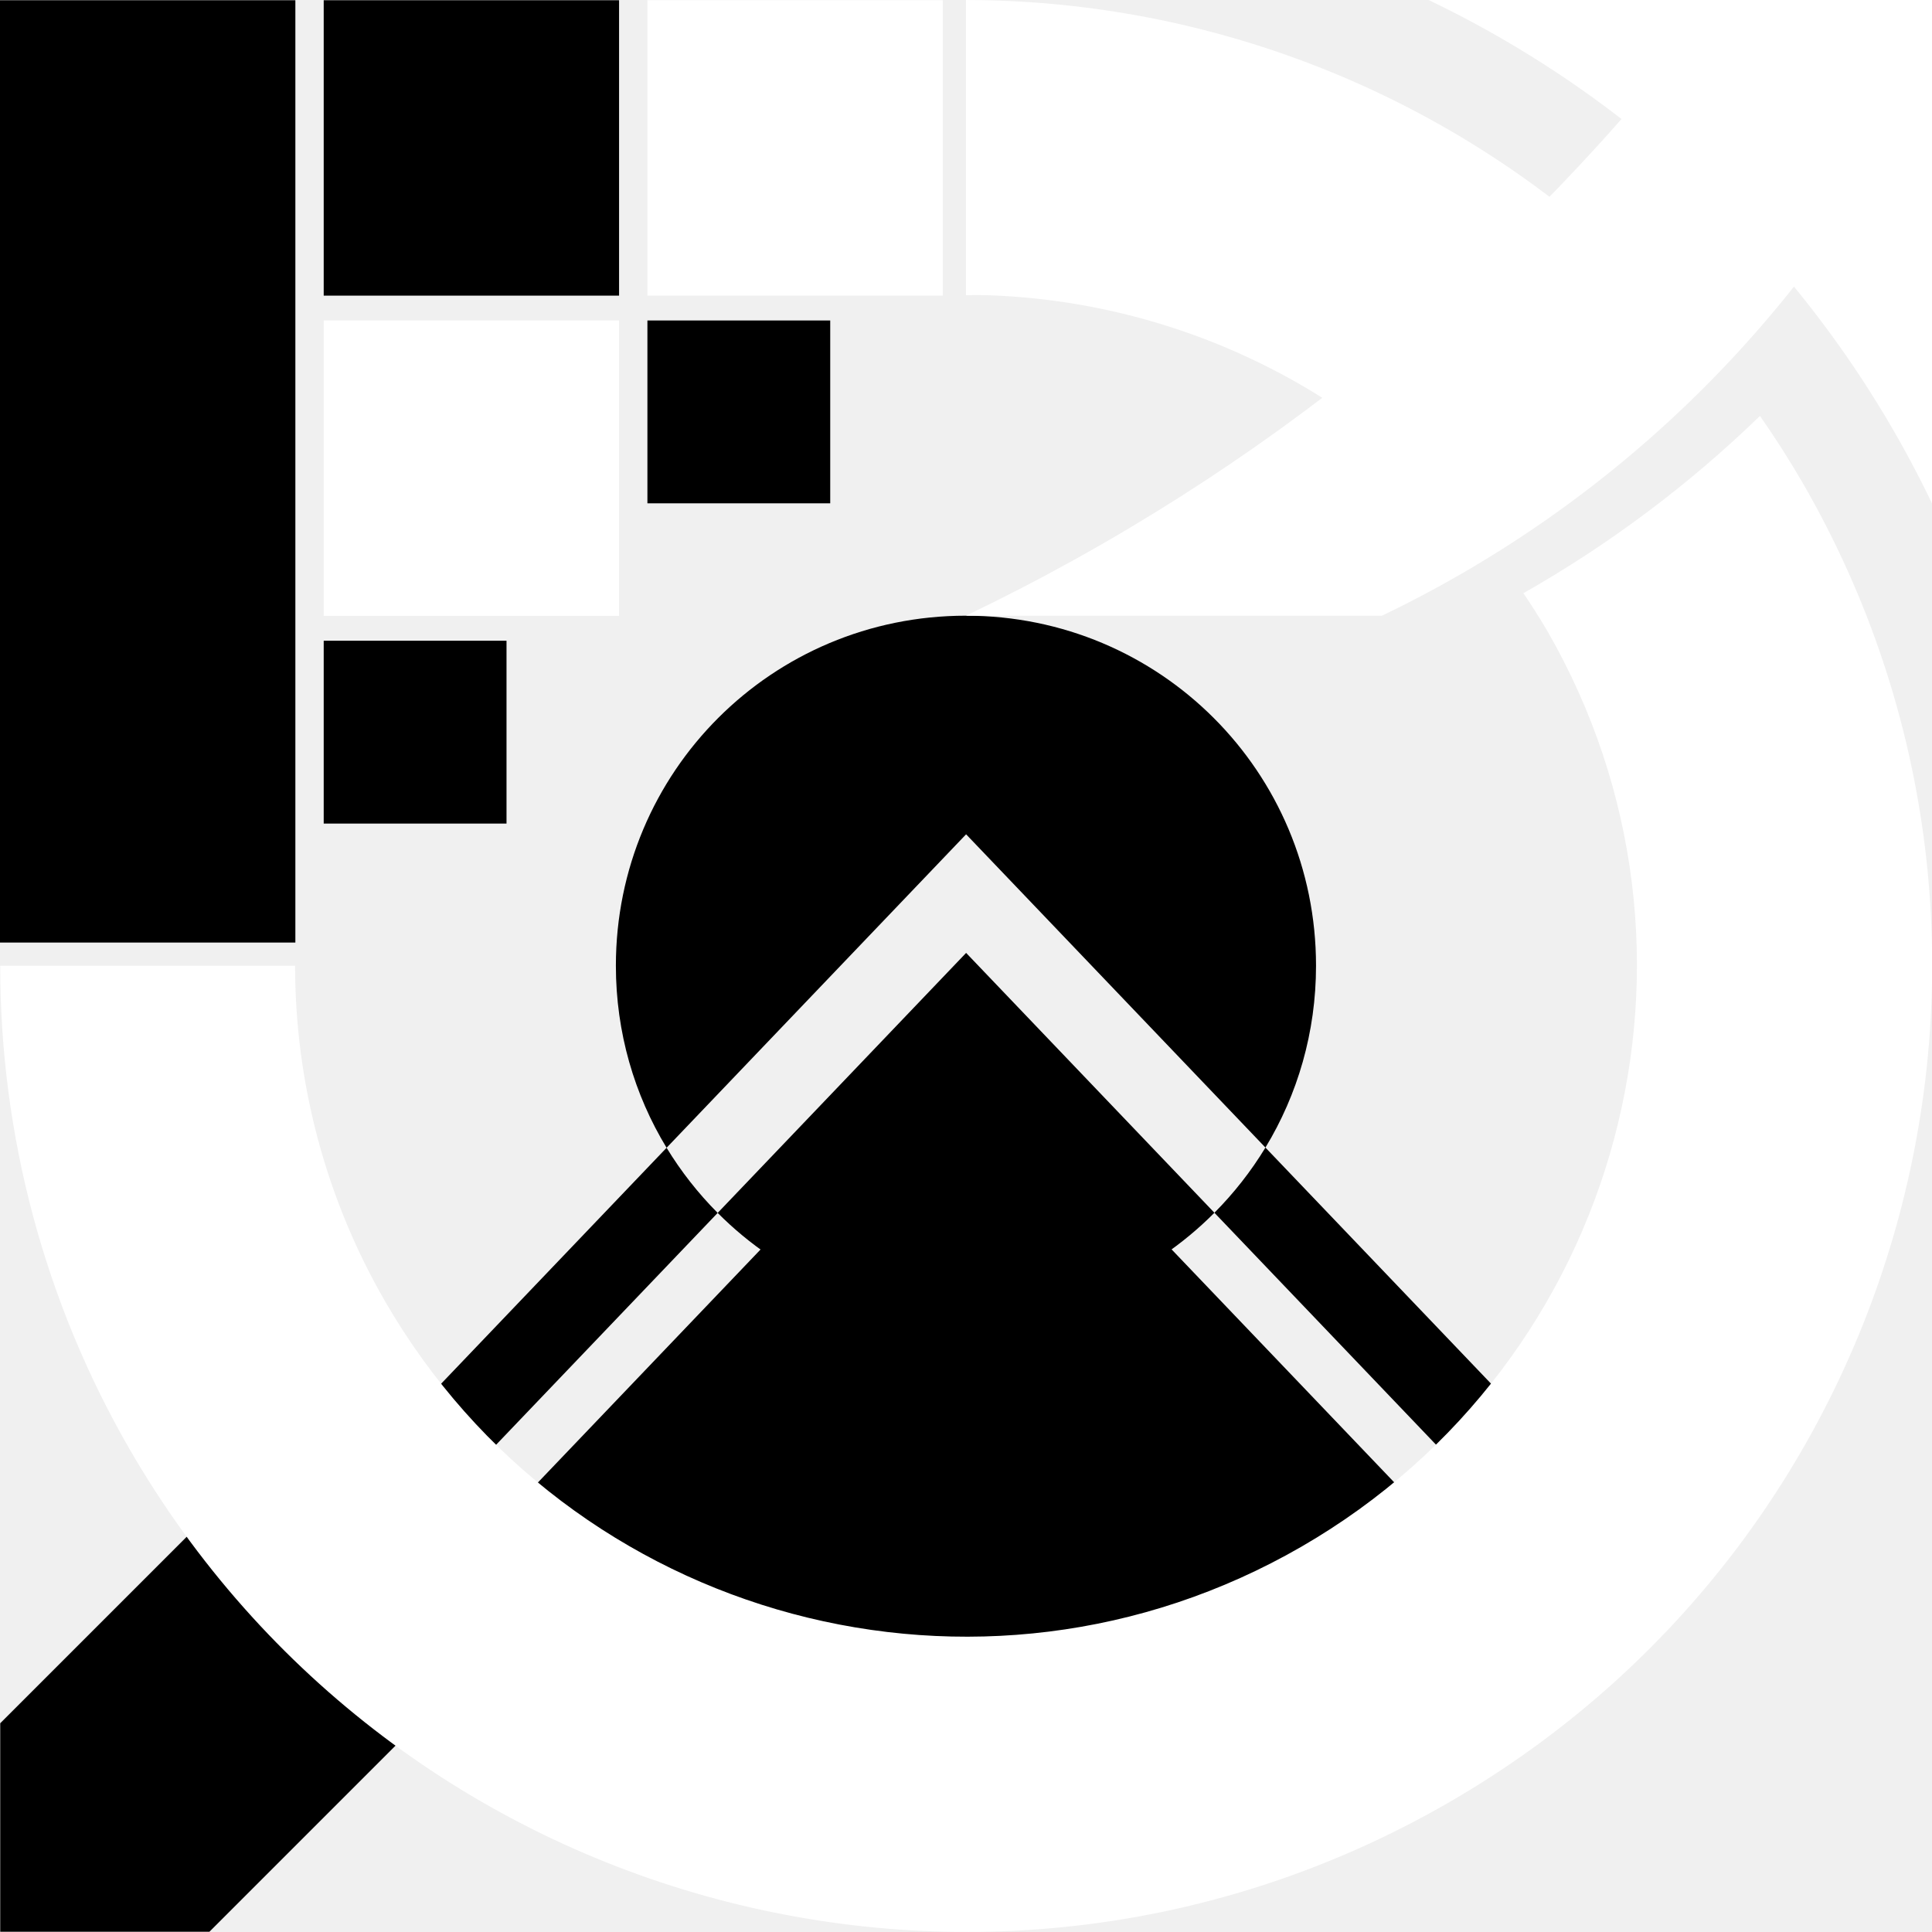
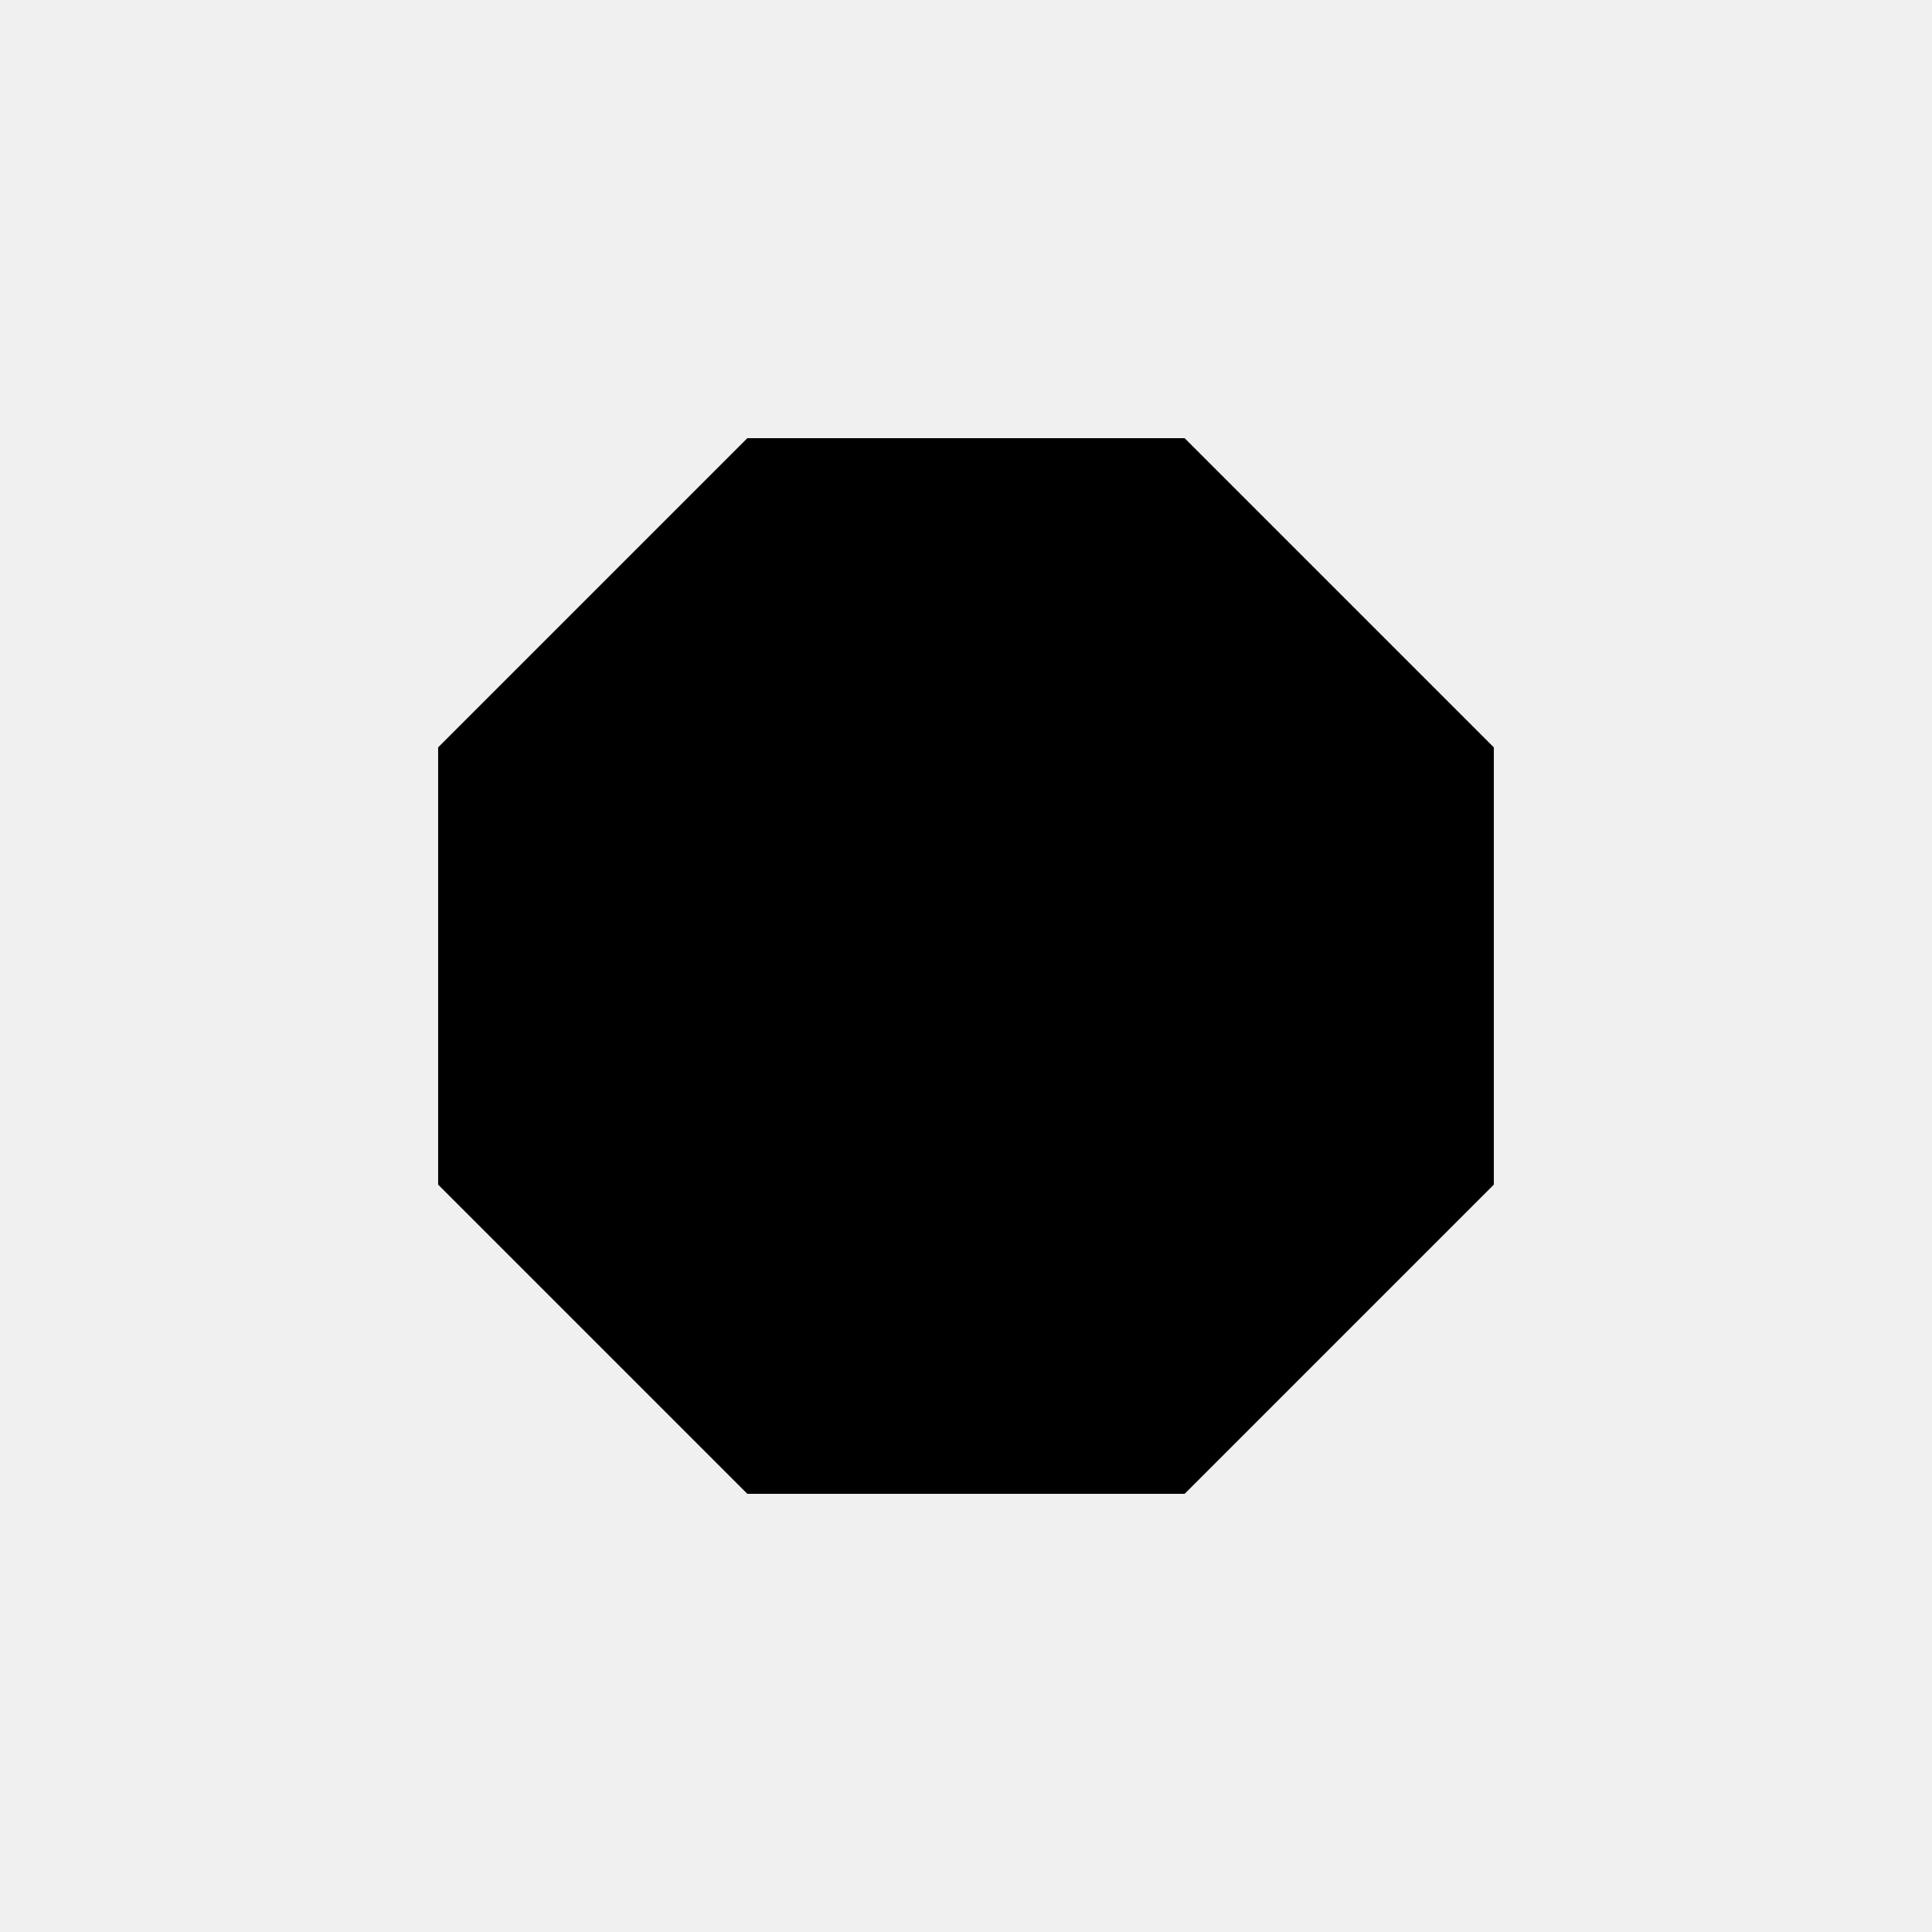
- <svg xmlns="http://www.w3.org/2000/svg" width="144.172mm" height="144.154mm" viewBox="0 0 144.172 144.154" version="1.1" id="svg5">
+ <svg xmlns="http://www.w3.org/2000/svg" xmlns:xlink="http://www.w3.org/1999/xlink" width="26.297mm" height="26.297mm" viewBox="0 0 26.297 26.297" version="1.1" id="svg5" xml:space="preserve">
  <defs id="defs2">
-     <linearGradient id="linearGradient4353">
-       <stop style="stop-color:#000000;stop-opacity:1;" offset="0" id="stop4351" />
-     </linearGradient>
+     <filter style="color-interpolation-filters:sRGB" id="filter21633" x="-0.398" y="-0.265" width="1.797" height="1.531">
+       <feGaussianBlur stdDeviation="7.423" id="feGaussianBlur21635" />
+     </filter>
+     <clipPath clipPathUnits="userSpaceOnUse" id="clipPath89973">
+       <use x="0" y="0" xlink:href="#g89969" id="use89975" />
+     </clipPath>
  </defs>
-   <g id="layer1" transform="translate(-32.91705,-72.61469)">
-     <path style="fill:#000000;fill-opacity:1;stroke:none;stroke-width:0;stroke-linejoin:miter;stroke-miterlimit:4;stroke-dasharray:none;stroke-dashoffset:0;stroke-opacity:1;paint-order:fill markers stroke" d="m 86.471,163.126 c -1.453,-1.459 -2.735,-3.091 -3.811,-4.861 l -21.024,22.002 a 83.037,53.281 0 0 0 6.316,2.239 z" id="path3339" />
-     <path style="fill:#000000;fill-opacity:1;stroke:none;stroke-width:0;stroke-linejoin:miter;stroke-miterlimit:4;stroke-dasharray:none;stroke-dashoffset:0;stroke-opacity:1;paint-order:fill markers stroke" d="m 123.541,163.115 -18.529,-19.392 -18.54,19.403 c 4.724,4.744 11.27,7.673 18.525,7.673 h 0.008 c 7.261,0 13.812,-2.933 18.537,-7.685 z" id="path3337" />
-     <path id="rect22998-9-0" style="fill:#000000;fill-opacity:1;stroke:none;stroke-width:0;stroke-linejoin:miter;stroke-miterlimit:4;stroke-dasharray:none;stroke-dashoffset:0;stroke-opacity:1;paint-order:fill markers stroke" d="m 50.003,184.139 -17.069,17.069 v 15.561 h 15.609 l 17.045,-17.045 z" />
-     <path style="fill:#000000;fill-opacity:1;stroke:none;stroke-width:0;stroke-linejoin:miter;stroke-miterlimit:4;stroke-dasharray:none;stroke-dashoffset:0;stroke-opacity:1;paint-order:fill markers stroke" d="m 127.348,158.25 c -1.075,1.772 -2.355,3.404 -3.808,4.864 l 18.529,19.392 a 83.037,53.281 0 0 0 6.316,-2.239 z" id="path3335" />
-     <path style="fill:#000000;fill-opacity:1;stroke:none;stroke-width:0;stroke-linejoin:miter;stroke-miterlimit:4;stroke-dasharray:none;stroke-dashoffset:0;stroke-opacity:1;paint-order:fill markers stroke" d="m 104.996,118.56 c -14.47,0 -26.12,11.649 -26.12,26.119 0,4.983 1.382,9.632 3.784,13.586 l 22.351,-23.392 22.337,23.377 c 2.397,-3.95 3.775,-8.594 3.775,-13.571 0,-14.47 -11.649,-26.119 -26.119,-26.119 z" id="rect22998-9-3-4-4" />
-     <path id="path23530" style="fill:#000000;fill-opacity:1;stroke:none;stroke-width:0;stroke-linejoin:miter;stroke-miterlimit:4;stroke-dasharray:none;stroke-dashoffset:0;stroke-opacity:1;paint-order:fill markers stroke" d="m 105.012,149.801 -43.374,45.394 a 83.037,53.281 0 0 0 43.374,7.886 83.037,53.281 0 0 0 43.375,-7.886 z" />
-     <path style="fill:#ffffff;fill-opacity:1;stroke:none;stroke-width:0;stroke-linejoin:miter;stroke-miterlimit:4;stroke-dasharray:none;stroke-dashoffset:0;stroke-opacity:1;paint-order:fill markers stroke" d="M 177.089,110.18 V 72.615 h -37.566 a 79.969,79.969 0 0 1 37.566,37.566 z" id="path20493" />
-     <path style="fill:#ffffff;fill-opacity:1;stroke:none;stroke-width:0;stroke-linejoin:miter;stroke-miterlimit:4;stroke-dasharray:none;stroke-dashoffset:0;stroke-opacity:1;paint-order:fill markers stroke" d="m 161.157,72.615 a 153.462,153.462 0 0 1 -56.157,45.946 h 31.038 a 87.388,87.388 0 0 0 41.051,-41.051 v -4.894 z" id="path23528" />
-     <path style="fill:#ffffff;fill-opacity:1;stroke:none;stroke-width:0;stroke-linejoin:miter;stroke-miterlimit:4;stroke-dasharray:none;stroke-dashoffset:0;stroke-opacity:1;paint-order:fill markers stroke" d="m 164.251,103.653 a 87.388,87.388 0 0 1 -17.654,13.23 50.062,50.062 0 0 1 1.758,2.766 50.062,50.062 0 0 1 -18.324,68.386 50.062,50.062 0 0 1 -68.386,-18.324 50.062,50.062 0 0 1 -6.707,-25.031 h -22.004 a 72.089,72.089 0 0 0 9.635,36.045 72.089,72.089 0 0 0 98.476,26.387 72.089,72.089 0 0 0 26.387,-98.476 72.089,72.089 0 0 0 -3.18,-4.982 z" id="path23678" />
-     <path style="fill:#ffffff;fill-opacity:1;stroke:none;stroke-width:0;stroke-linejoin:miter;stroke-miterlimit:4;stroke-dasharray:none;stroke-dashoffset:0;stroke-opacity:1;paint-order:fill markers stroke" d="m 105,72.615 v 22.027 a 50.062,50.062 0 0 1 1.542,0 50.062,50.062 0 0 1 28.532,10.058 153.462,153.462 0 0 0 16.964,-14.569 72.089,72.089 0 0 0 -47.038,-17.515 z" id="path23528-6" />
-     <rect style="fill:#000000;fill-opacity:1;stroke:none;stroke-width:0;stroke-linejoin:miter;stroke-miterlimit:4;stroke-dasharray:none;stroke-dashoffset:0;stroke-opacity:1;paint-order:fill markers stroke" id="rect22998-9" width="70.319" height="22.041" x="72.632" y="32.917" ry="0" transform="matrix(0,1,1,0,0,0)" />
-     <rect style="fill:#000000;fill-opacity:1;stroke:none;stroke-width:0;stroke-linejoin:miter;stroke-miterlimit:4;stroke-dasharray:none;stroke-dashoffset:0;stroke-opacity:1;paint-order:fill markers stroke" id="rect22998-1" width="22.044" height="22.041" x="72.632" y="57.073" transform="matrix(0,1,1,0,0,0)" />
-     <rect style="fill:#ffffff;fill-opacity:1;stroke:none;stroke-width:0;stroke-linejoin:miter;stroke-miterlimit:4;stroke-dasharray:none;stroke-dashoffset:0;stroke-opacity:1;paint-order:fill markers stroke" id="rect22998-9-9" width="22.044" height="22.041" x="96.53" y="57.073" transform="matrix(0,1,1,0,0,0)" />
-     <rect style="fill:#ffffff;fill-opacity:1;stroke:none;stroke-width:0;stroke-linejoin:miter;stroke-miterlimit:4;stroke-dasharray:none;stroke-dashoffset:0;stroke-opacity:1;paint-order:fill markers stroke" id="rect22998-1-7" width="22.044" height="22.041" x="72.632" y="81.229" transform="matrix(0,1,1,0,0,0)" />
-     <rect style="fill:#000000;fill-opacity:1;stroke:none;stroke-width:0;stroke-linejoin:miter;stroke-miterlimit:4;stroke-dasharray:none;stroke-dashoffset:0;stroke-opacity:1;paint-order:fill markers stroke" id="rect22998-9-9-8" width="13.644" height="13.642" x="96.53" y="81.229" transform="matrix(0,1,1,0,0,0)" />
-     <rect style="fill:#000000;fill-opacity:1;stroke:none;stroke-width:0;stroke-linejoin:miter;stroke-miterlimit:4;stroke-dasharray:none;stroke-dashoffset:0;stroke-opacity:1;paint-order:fill markers stroke" id="rect22998-9-9-8-5" width="13.644" height="13.642" x="120.428" y="57.073" transform="matrix(0,1,1,0,0,0)" />
+   <g id="layer1" transform="translate(309.1475,-229.6312)">
+     <g id="g89971" clip-path="url(#clipPath89973)" transform="translate(-346.3383,-0.2198212)">
+       <g id="g89969">
+         <g id="g89930" transform="matrix(0.5460513,0,0,0.5460513,35.05975,173.5974)">
+           <path id="path89882" style="opacity:1;stroke-width:1;stroke-linejoin:round;stroke-dasharray:none" d="m 51.757,123.344 -3.755,3.754 3.755,3.754 a 24.079,24.079 0 0 0 0.303,-3.754 24.079,24.079 0 0 0 -0.304,-3.754 z" />
+           <path id="path89884" style="opacity:1;stroke-width:1;stroke-linejoin:round;stroke-dasharray:none" d="m 42.139,113.941 v 7.293 l 5.156,5.156 4.243,-4.242 a 24.079,24.079 0 0 0 -3.392,-8.207 z" />
+           <path id="path89886" style="opacity:1;stroke-width:1;stroke-linejoin:round;stroke-dasharray:none" d="m 47.439,141.254 h -5.301 v 3.981 1.339 a 24.079,24.079 0 0 0 5.301,-5.32 z" />
+           <path id="path89888" style="opacity:1;stroke-width:1;stroke-linejoin:round;stroke-dasharray:none" d="m 47.295,127.805 -5.156,5.156 v 7.293 h 5.988 a 24.079,24.079 0 0 0 3.412,-8.207 z" />
+           <path id="path89890" style="opacity:1;stroke-width:1;stroke-linejoin:round;stroke-dasharray:none" d="m 46.588,127.098 -4.449,-4.449 v 8.899 z" />
+           <path id="path89892" style="opacity:1;stroke-width:1;stroke-linejoin:round;stroke-dasharray:none" d="m 41.139,120.235 v -6.293 h -6.293 z" />
+           <path id="path89894" style="opacity:1;stroke-width:1;stroke-linejoin:round;stroke-dasharray:none" d="m 41.139,141.254 h -7.293 l -5.157,5.157 4.243,4.243 a 24.079,24.079 0 0 0 8.207,-3.392 v -2.028 z" />
+           <path id="path89896" style="opacity:1;stroke-width:1;stroke-linejoin:round;stroke-dasharray:none" d="m 41.139,133.961 -6.293,6.293 h 6.293 z" />
+           <path id="path89898" style="opacity:1;stroke-width:1;stroke-linejoin:round;stroke-dasharray:none" d="m 32.432,141.254 h -8.901 l 4.45,4.45 z" />
+           <path id="path89900" style="opacity:1;stroke-width:1;stroke-linejoin:round;stroke-dasharray:none" d="m 24.227,150.872 a 24.079,24.079 0 0 0 3.754,0.305 24.079,24.079 0 0 0 3.755,-0.303 l -3.755,-3.755 z" />
+           <path id="path89902" style="opacity:1;stroke-width:1;stroke-linejoin:round;stroke-dasharray:none" d="m 22.117,141.254 h -7.293 v 3.424 2.579 a 24.079,24.079 0 0 0 8.208,3.396 l 4.242,-4.242 z" />
+           <path id="path89904" style="opacity:1;stroke-width:1;stroke-linejoin:round;stroke-dasharray:none" d="m 14.824,133.961 v 6.293 h 6.293 z" />
+           <path id="path89906" style="opacity:1;stroke-width:1;stroke-linejoin:round;stroke-dasharray:none" d="m 13.824,131.547 v -8.899 l -4.449,4.449 z" />
+           <path id="path89908" style="opacity:1;stroke-width:1;stroke-linejoin:round;stroke-dasharray:none" d="M 13.824,141.254 H 10.656 8.532 a 24.079,24.079 0 0 0 5.292,5.303 v -1.879 z" />
+           <path id="path89910" style="opacity:1;stroke-width:1;stroke-linejoin:round;stroke-dasharray:none" d="m 8.668,127.805 -4.245,4.245 a 24.079,24.079 0 0 0 3.42,8.205 h 2.813 3.168 v -7.293 z" />
+           <path id="path89912" style="opacity:1;stroke-width:1;stroke-linejoin:round;stroke-dasharray:none" d="m 14.824,120.234 6.293,-6.293 h -6.293 z" />
+           <path id="path89914" style="opacity:1;stroke-width:1;stroke-linejoin:round;stroke-dasharray:none" d="m 8.668,126.391 5.156,-5.156 v -7.293 H 10.656 7.821 a 24.079,24.079 0 0 0 -3.395,8.208 z" />
+           <path id="path89916" style="opacity:1;stroke-width:1;stroke-linejoin:round;stroke-dasharray:none" d="m 4.207,123.344 a 24.079,24.079 0 0 0 -0.305,3.753 24.079,24.079 0 0 0 0.304,3.754 l 3.754,-3.754 z" />
+           <path id="path89918" style="opacity:1;stroke-width:1;stroke-linejoin:round;stroke-dasharray:none" d="m 42.139,112.941 h 5.319 a 24.079,24.079 0 0 0 -5.319,-5.304 z" />
+           <path id="path89920" style="opacity:1;stroke-width:1;stroke-linejoin:round;stroke-dasharray:none" d="m 33.845,112.941 h 7.293 v -5.993 a 24.079,24.079 0 0 0 -8.211,-3.403 l -4.239,4.239 z" />
+           <path id="path89922" style="opacity:1;stroke-width:1;stroke-linejoin:round;stroke-dasharray:none" d="m 27.981,108.491 -4.45,4.45 h 8.901 z" />
+           <path id="path89924" style="opacity:1;stroke-width:1;stroke-linejoin:round;stroke-dasharray:none" d="m 27.981,107.077 3.752,-3.752 a 24.079,24.079 0 0 0 -3.751,-0.306 24.079,24.079 0 0 0 -3.754,0.305 z" />
+           <path id="path89926" style="opacity:1;stroke-width:1;stroke-linejoin:round;stroke-dasharray:none" d="m 14.824,112.941 h 7.293 l 5.157,-5.157 -4.241,-4.241 a 24.079,24.079 0 0 0 -8.209,3.417 z" />
+           <path id="path89928" style="opacity:1;stroke-width:1;stroke-linejoin:round;stroke-dasharray:none" d="m 13.824,107.648 a 24.079,24.079 0 0 0 -5.308,5.293 h 2.14 3.168 z" />
+         </g>
+       </g>
+       <g id="g89938" style="filter:url(#filter21633)" transform="translate(12.28724,188.8436)">
+         <path style="fill:#8f25a7;fill-opacity:1;stroke:none;stroke-width:0.265px;stroke-linecap:butt;stroke-linejoin:miter;stroke-opacity:1" d="M 38.052,20.596 38.052,54.156 60.409,70.935 V 37.376 L 38.052,20.596" id="path89932" />
+         <path style="fill:#594fa7;fill-opacity:1;stroke:none;stroke-width:0.265px;stroke-linecap:butt;stroke-linejoin:miter;stroke-opacity:1" d="M 15.694,70.935 38.052,54.156 38.052,20.596 15.694,37.376 Z" id="path89934" />
+         <path style="fill:#ac5676;fill-opacity:1;stroke:none;stroke-width:0.265px;stroke-linecap:butt;stroke-linejoin:miter;stroke-opacity:1" d="M 38.052,54.156 60.409,70.935 38.052,87.715 15.694,70.935 38.052,54.156" id="path89936" />
+       </g>
+     </g>
+     <g id="g92042" transform="matrix(0.5460513,0,0,0.5460513,-311.2785,173.3775)">
+       <path id="path92010" style="display:inline;opacity:1;stroke-width:1;stroke-linejoin:round;stroke-dasharray:none" d="m 22.531,113.941 -7.707,7.707 v 10.9 l 7.707,7.707 h 10.901 l 7.707,-7.707 v -10.899 l -7.707,-7.707 z" />
+     </g>
  </g>
</svg>
